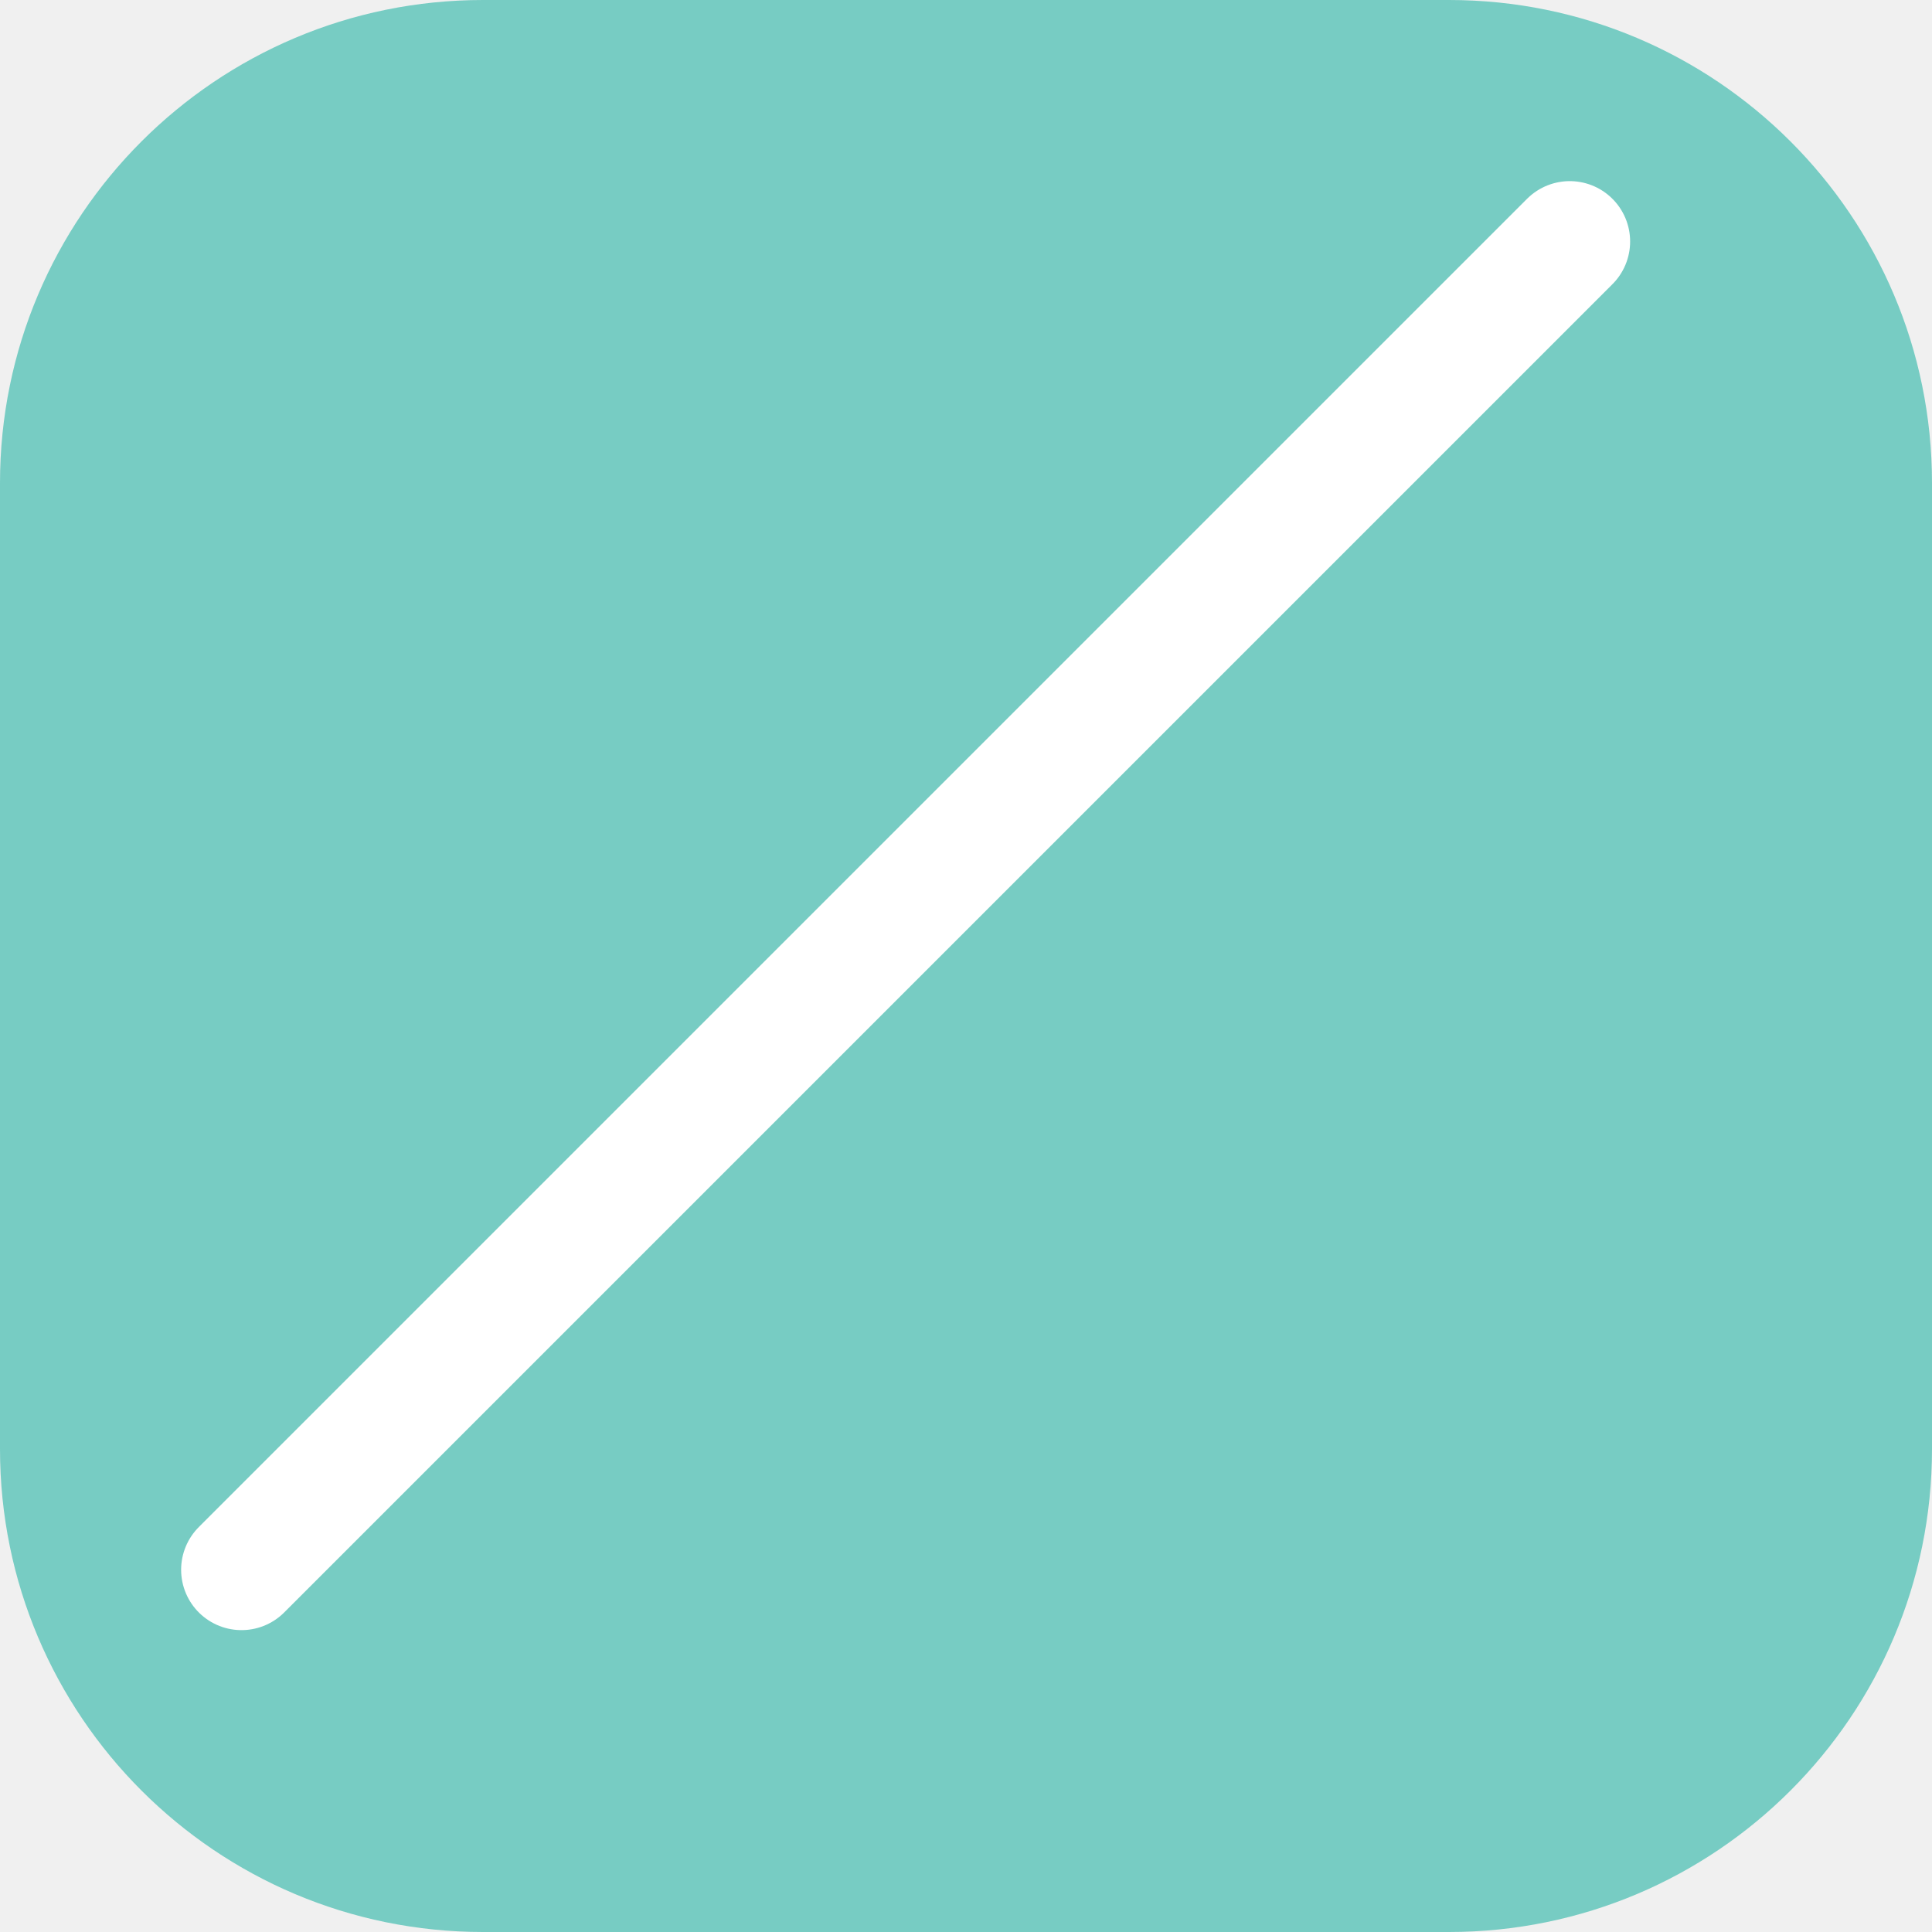
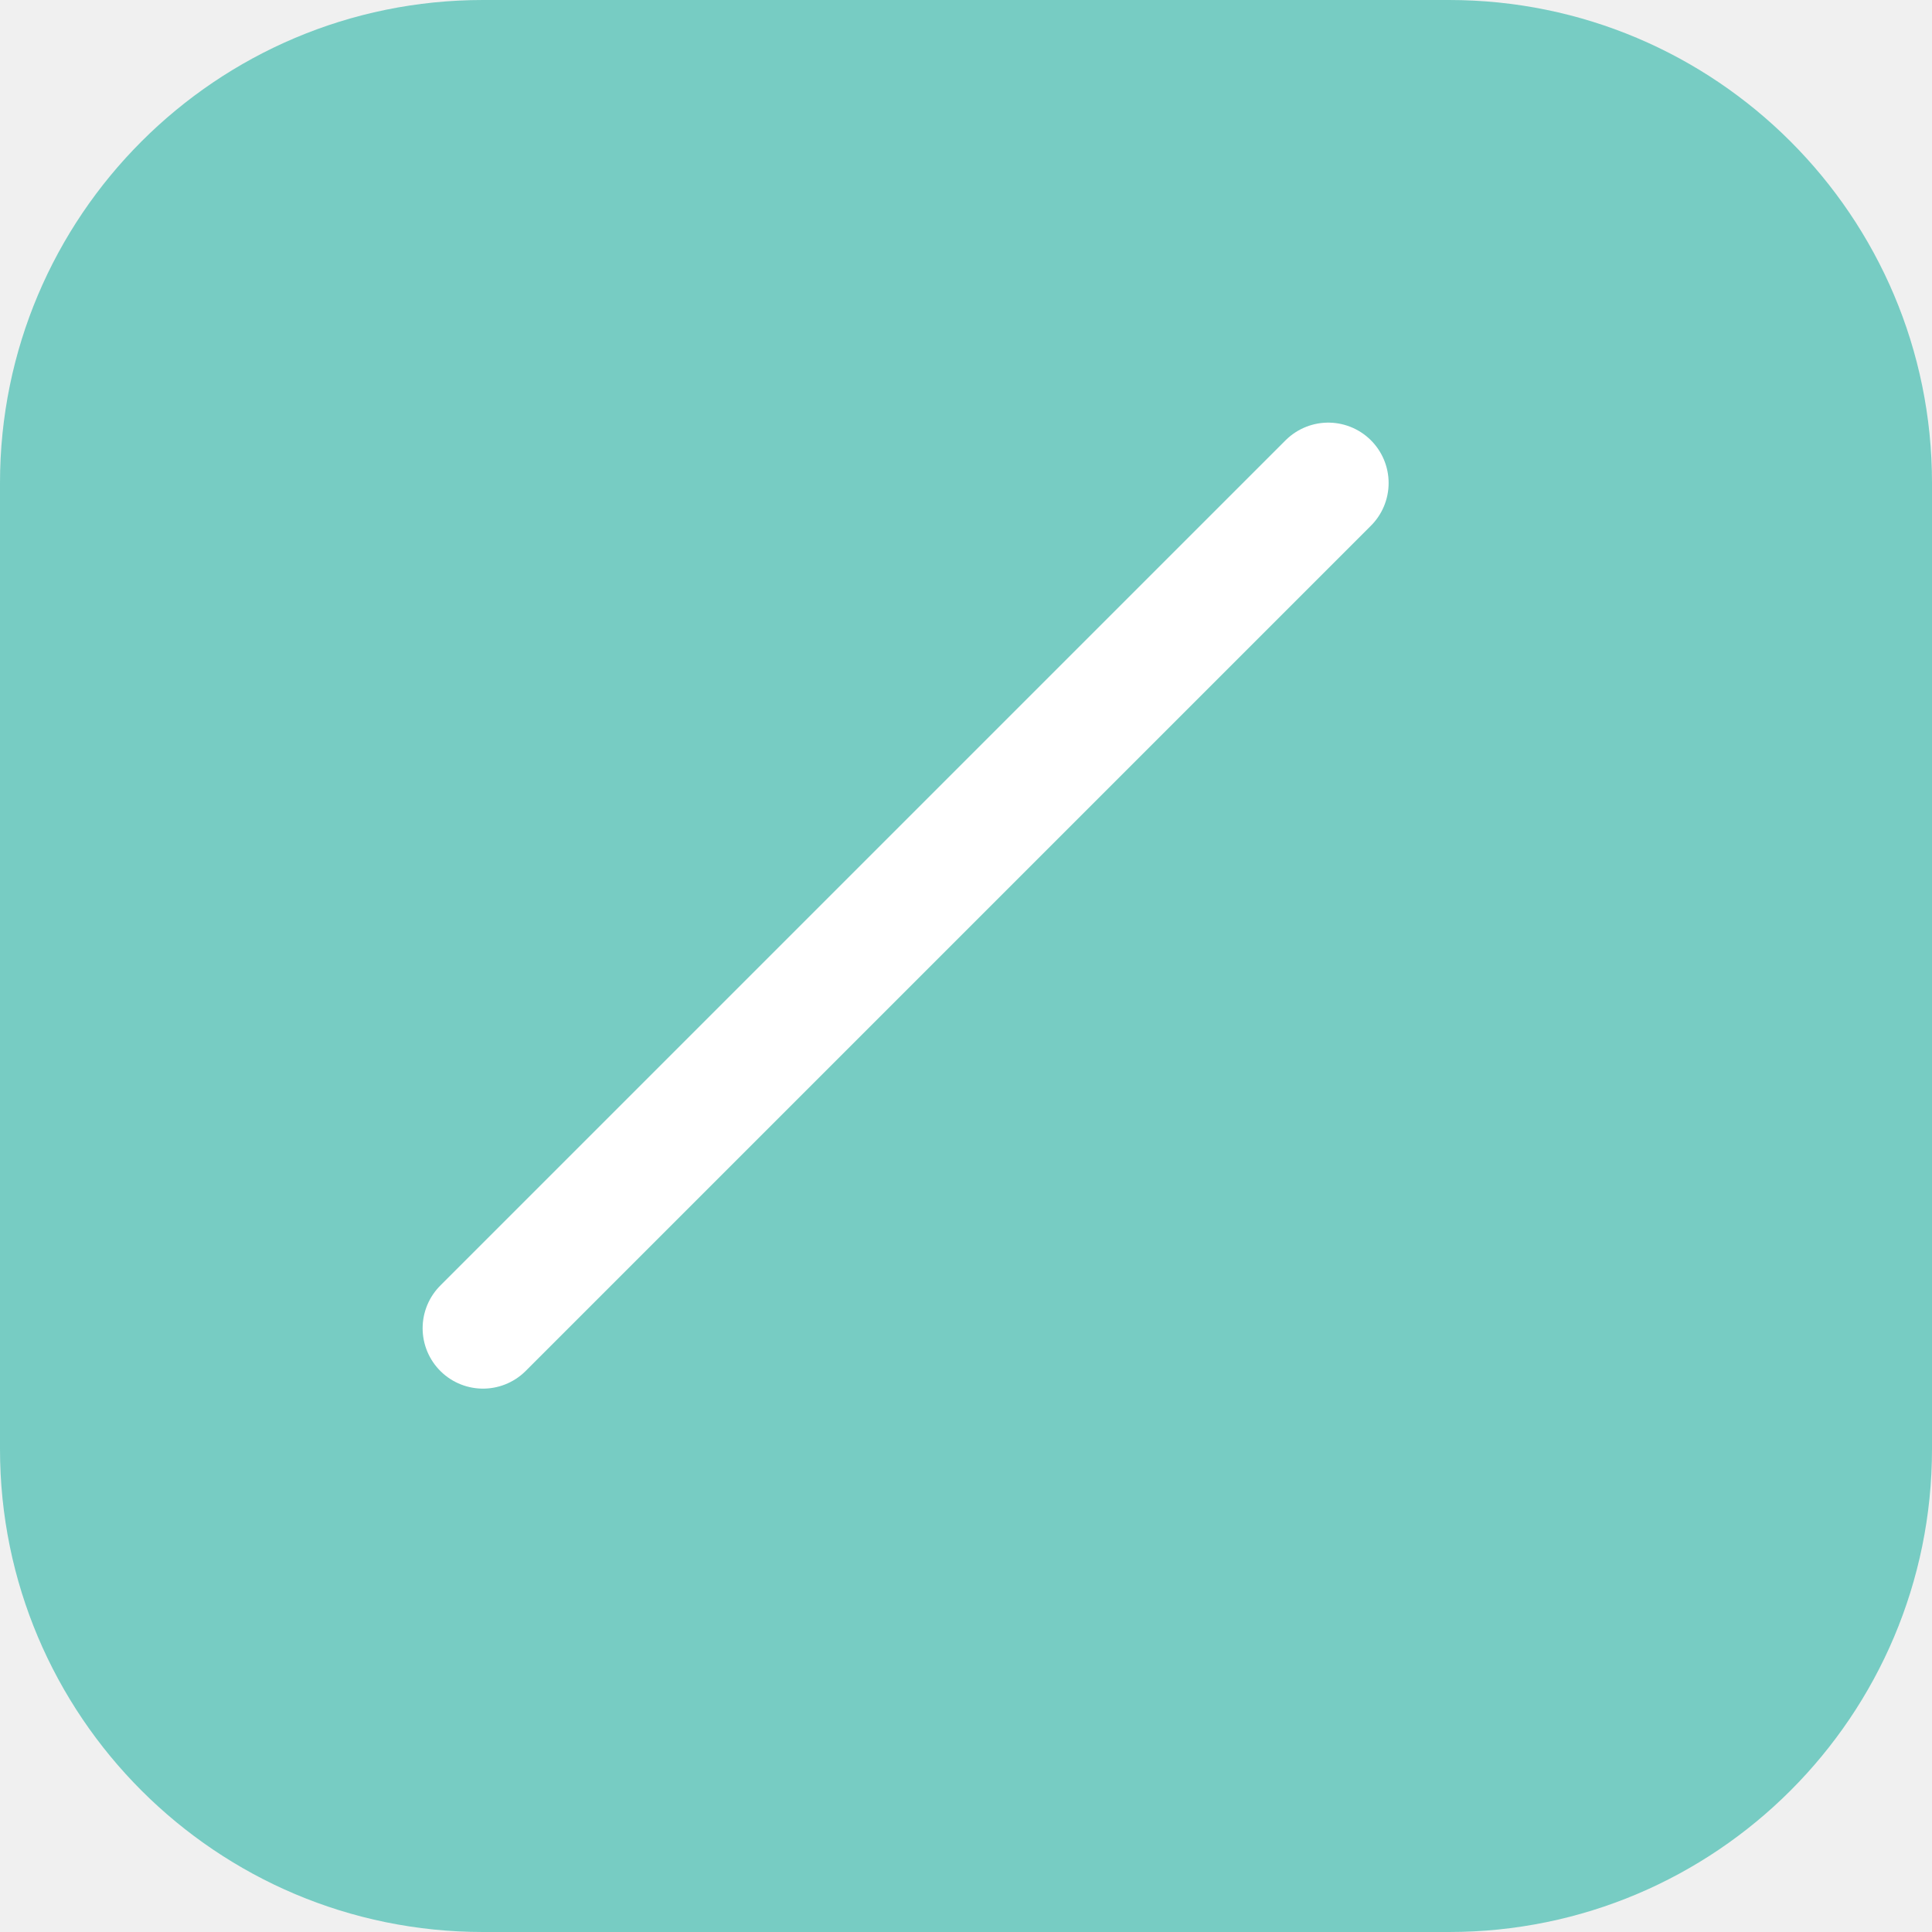
<svg xmlns="http://www.w3.org/2000/svg" version="1.1" width="16" height="16">
  <rect width="100%" height="100%" fill="#27B4A6" fill-opacity="0.6" rx="4" />
-   <line x1="2" y1="13" x2="13" y2="2" stroke="#FFFFFF" stroke-linecap="round" />
+   <line x1="4" y1="11" x2="11" y2="4" stroke="#FFFFFF" stroke-linecap="round" />
</svg>
